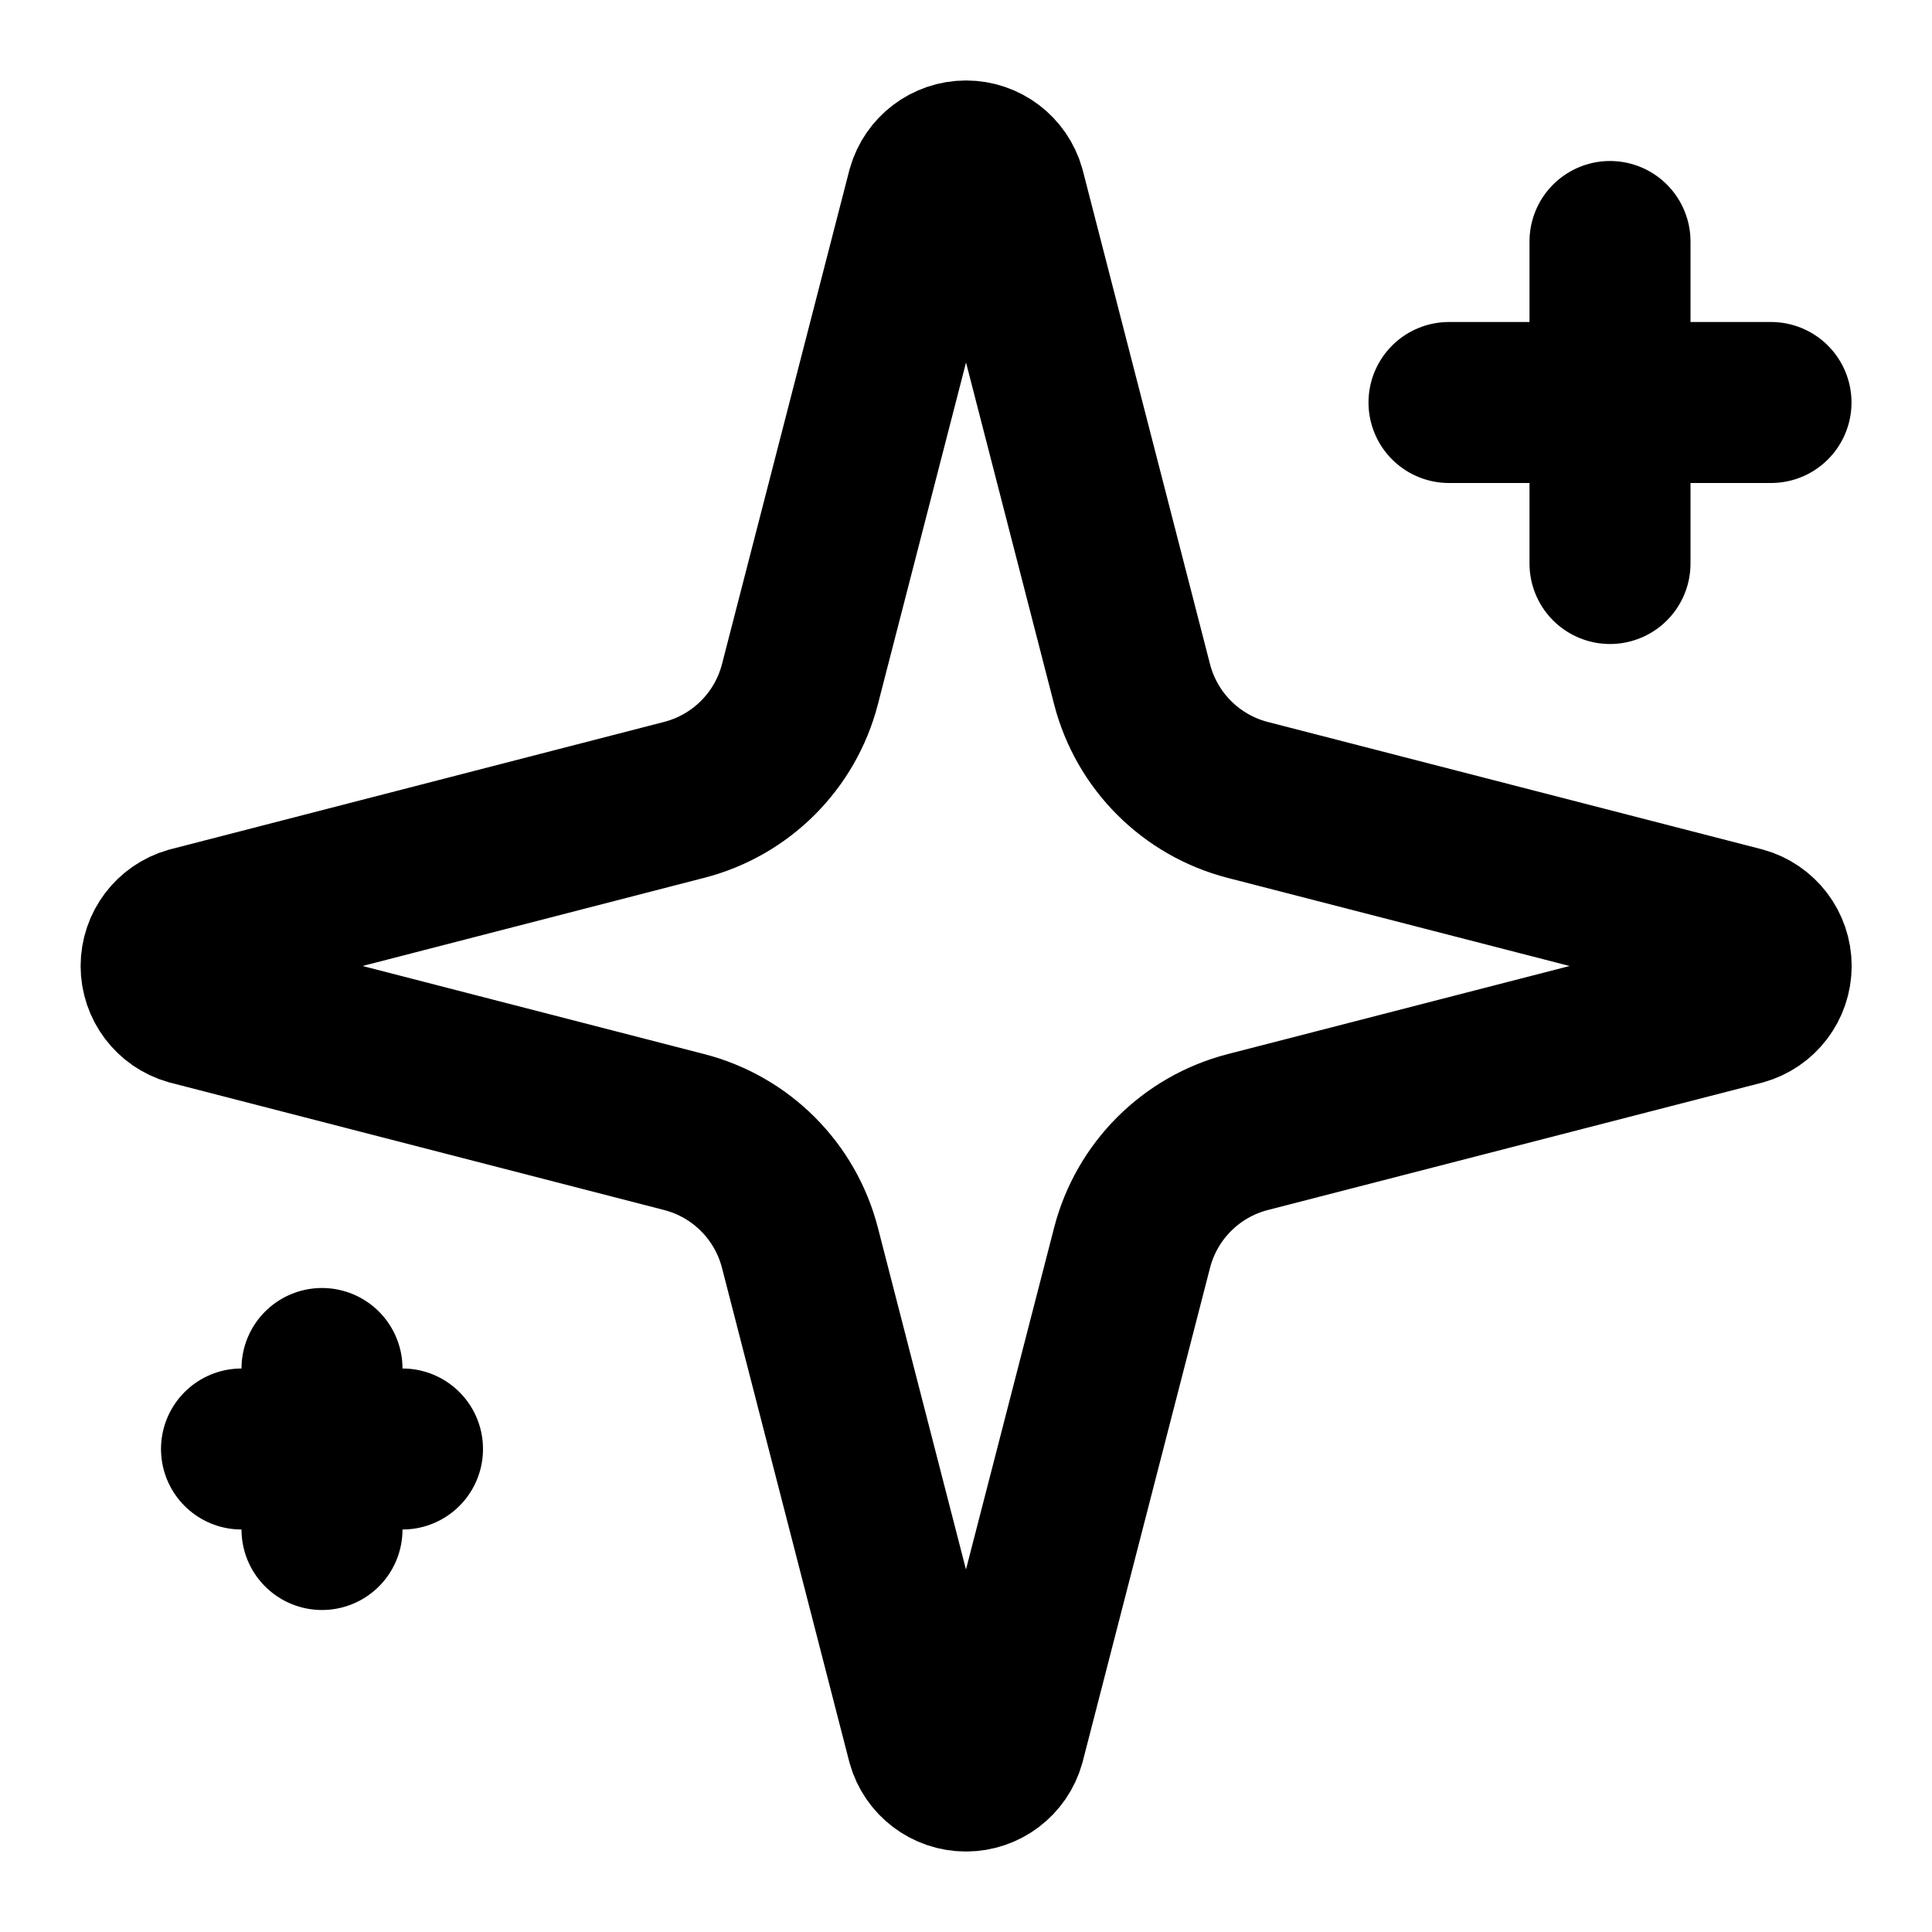
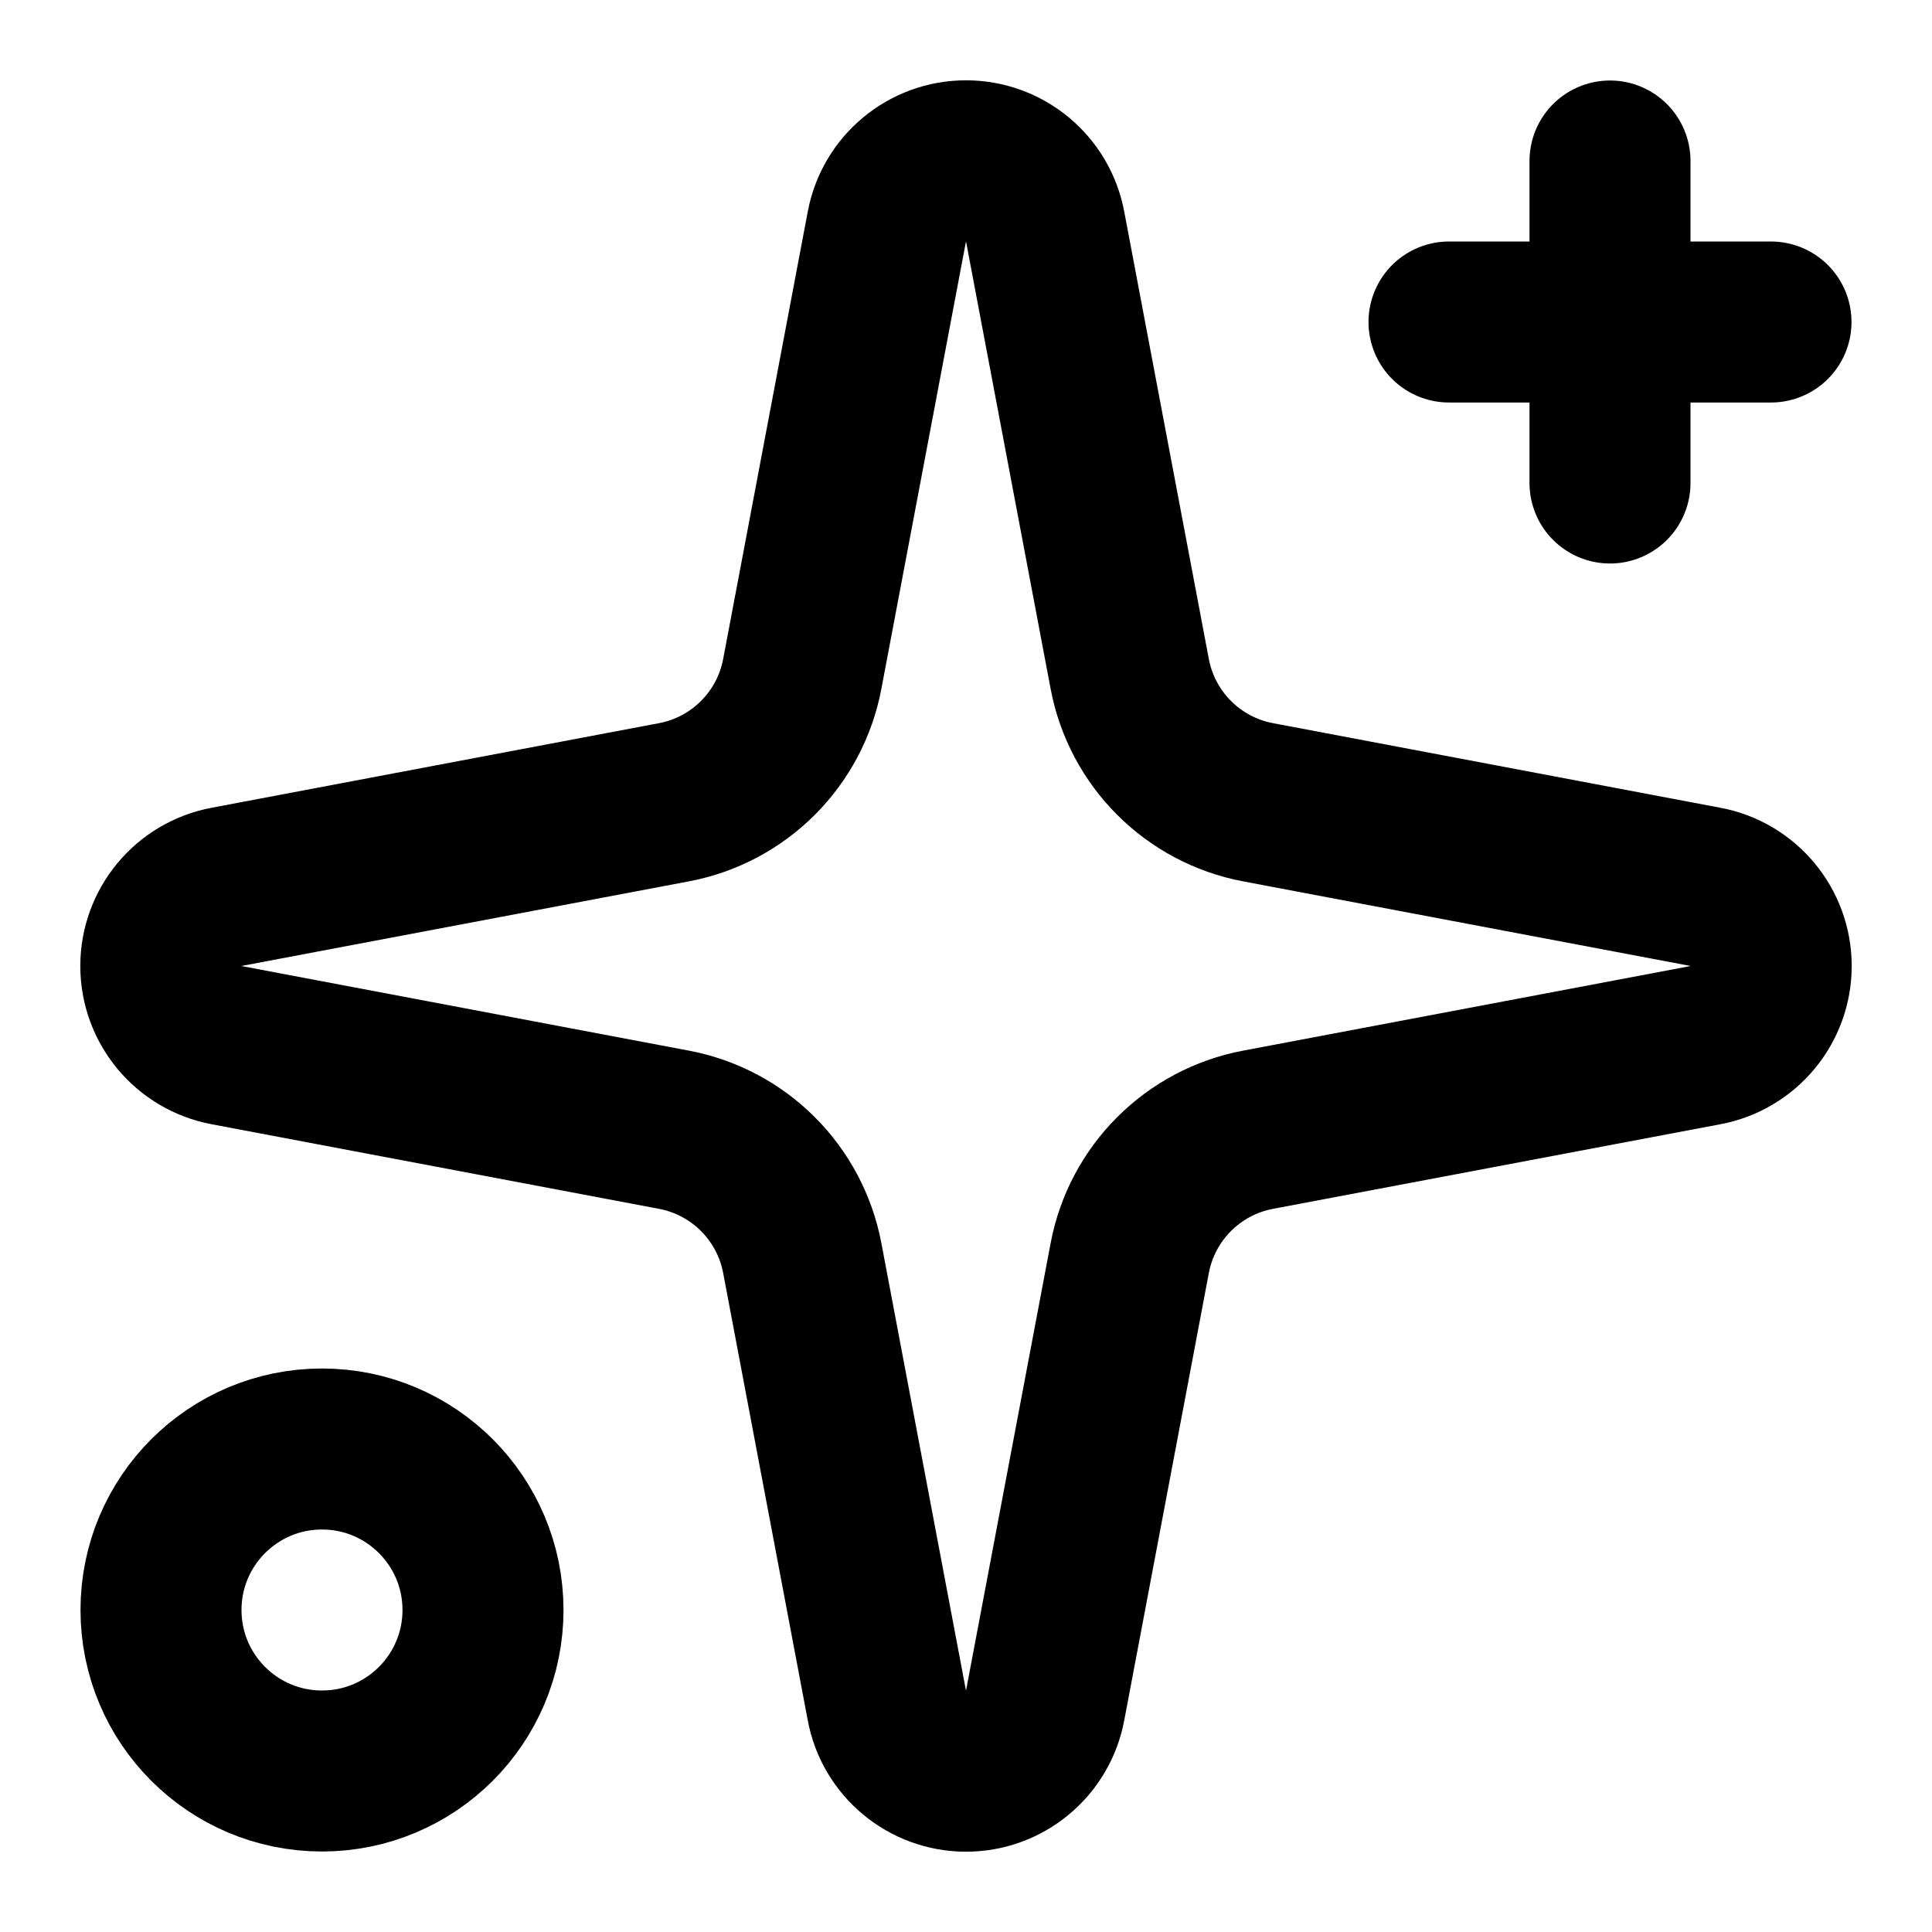
<svg xmlns="http://www.w3.org/2000/svg" width="24" height="24" viewBox="0 0 24 24" fill="none" stroke="currentColor" stroke-width="2" stroke-linecap="round" stroke-linejoin="round">
-   <path d="M9.937 15.5A2 2 0 0 0 8.5 14.063l-6.135-1.582a.5.5 0 0 1 0-.962L8.5 9.936A2 2 0 0 0 9.937 8.5l1.582-6.135a.5.5 0 0 1 .963 0L14.063 8.5A2 2 0 0 0 15.5 9.937l6.135 1.581a.5.5 0 0 1 0 .964L15.5 14.063a2 2 0 0 0-1.437 1.437l-1.582 6.135a.5.5 0 0 1-.963 0z" />
-   <path d="M20 3v4" />
-   <path d="M22 5h-4" />
-   <path d="M4 17v2" />
-   <path d="M5 18H3" />
+   <path d="M11.017 2.814a1 1 0 0 1 1.966 0l1.051 5.558a2 2 0 0 0 1.594 1.594l5.558 1.051a1 1 0 0 1 0 1.966l-5.558 1.051a2 2 0 0 0-1.594 1.594l-1.051 5.558a1 1 0 0 1-1.966 0l-1.051-5.558a2 2 0 0 0-1.594-1.594l-5.558-1.051a1 1 0 0 1 0-1.966l5.558-1.051a2 2 0 0 0 1.594-1.594z" />
+   <path d="M20 2v4" />
+   <path d="M22 4h-4" />
+   <circle cx="4" cy="20" r="2" />
</svg>
